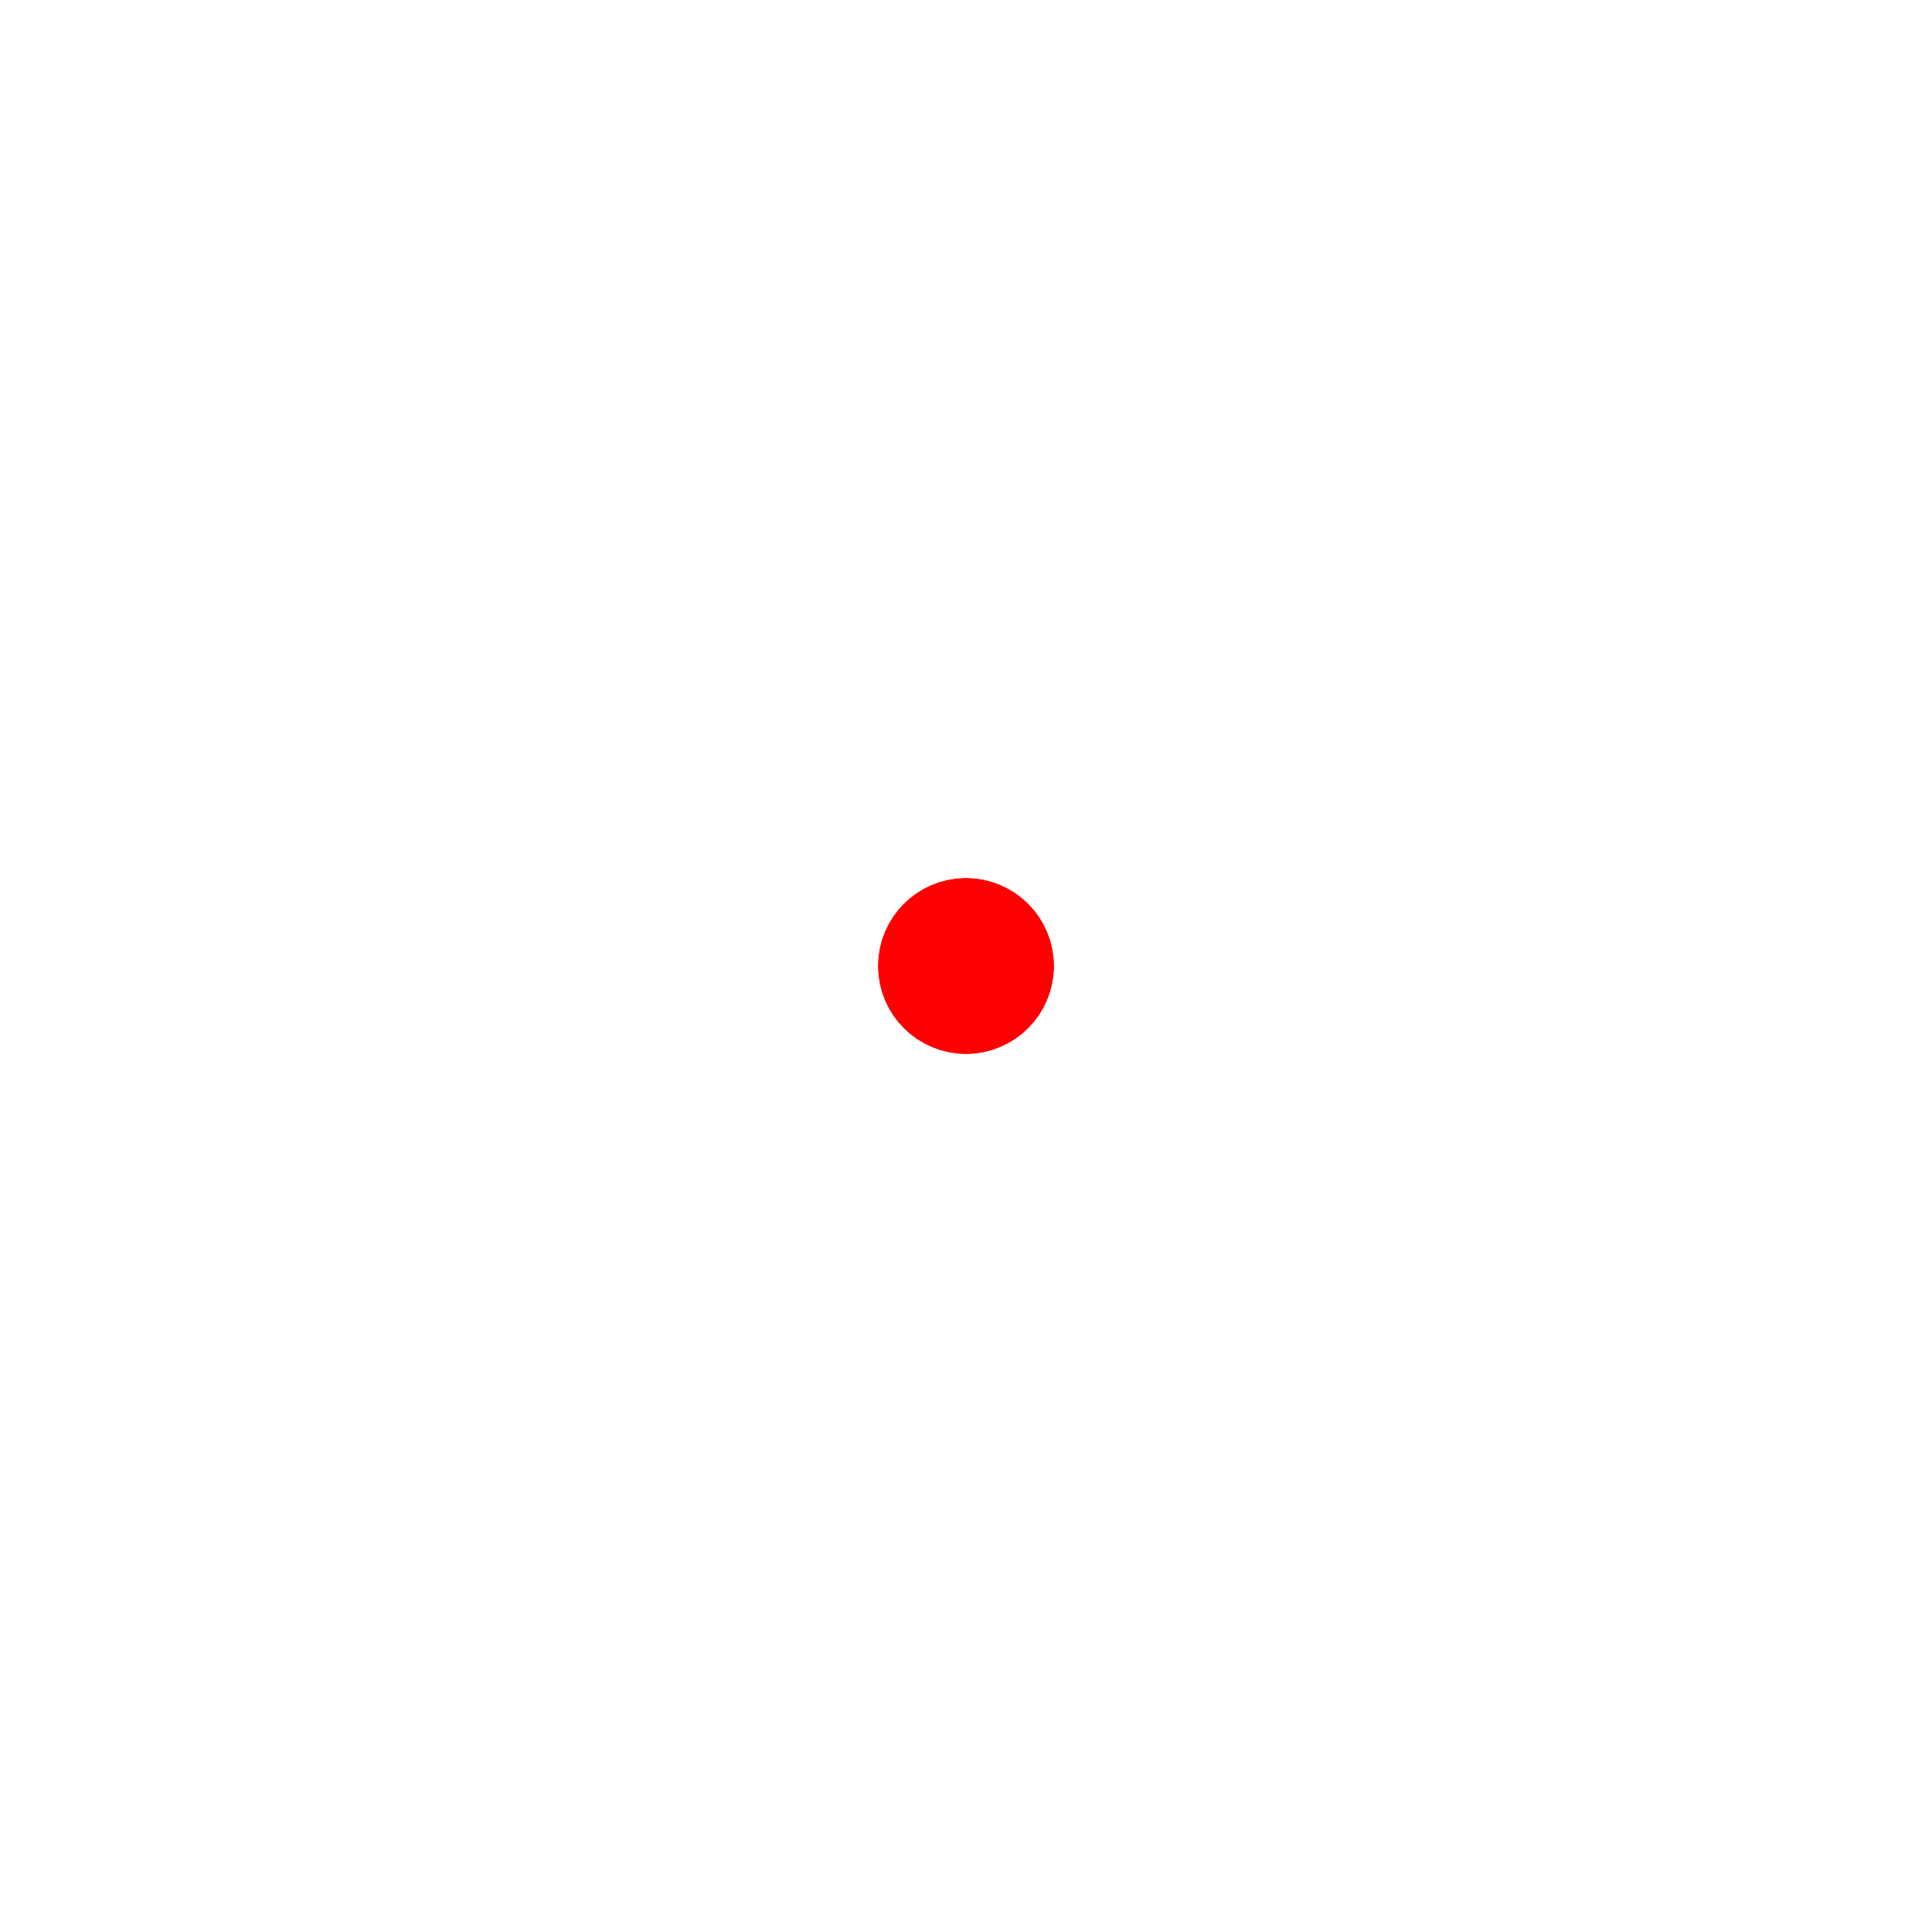
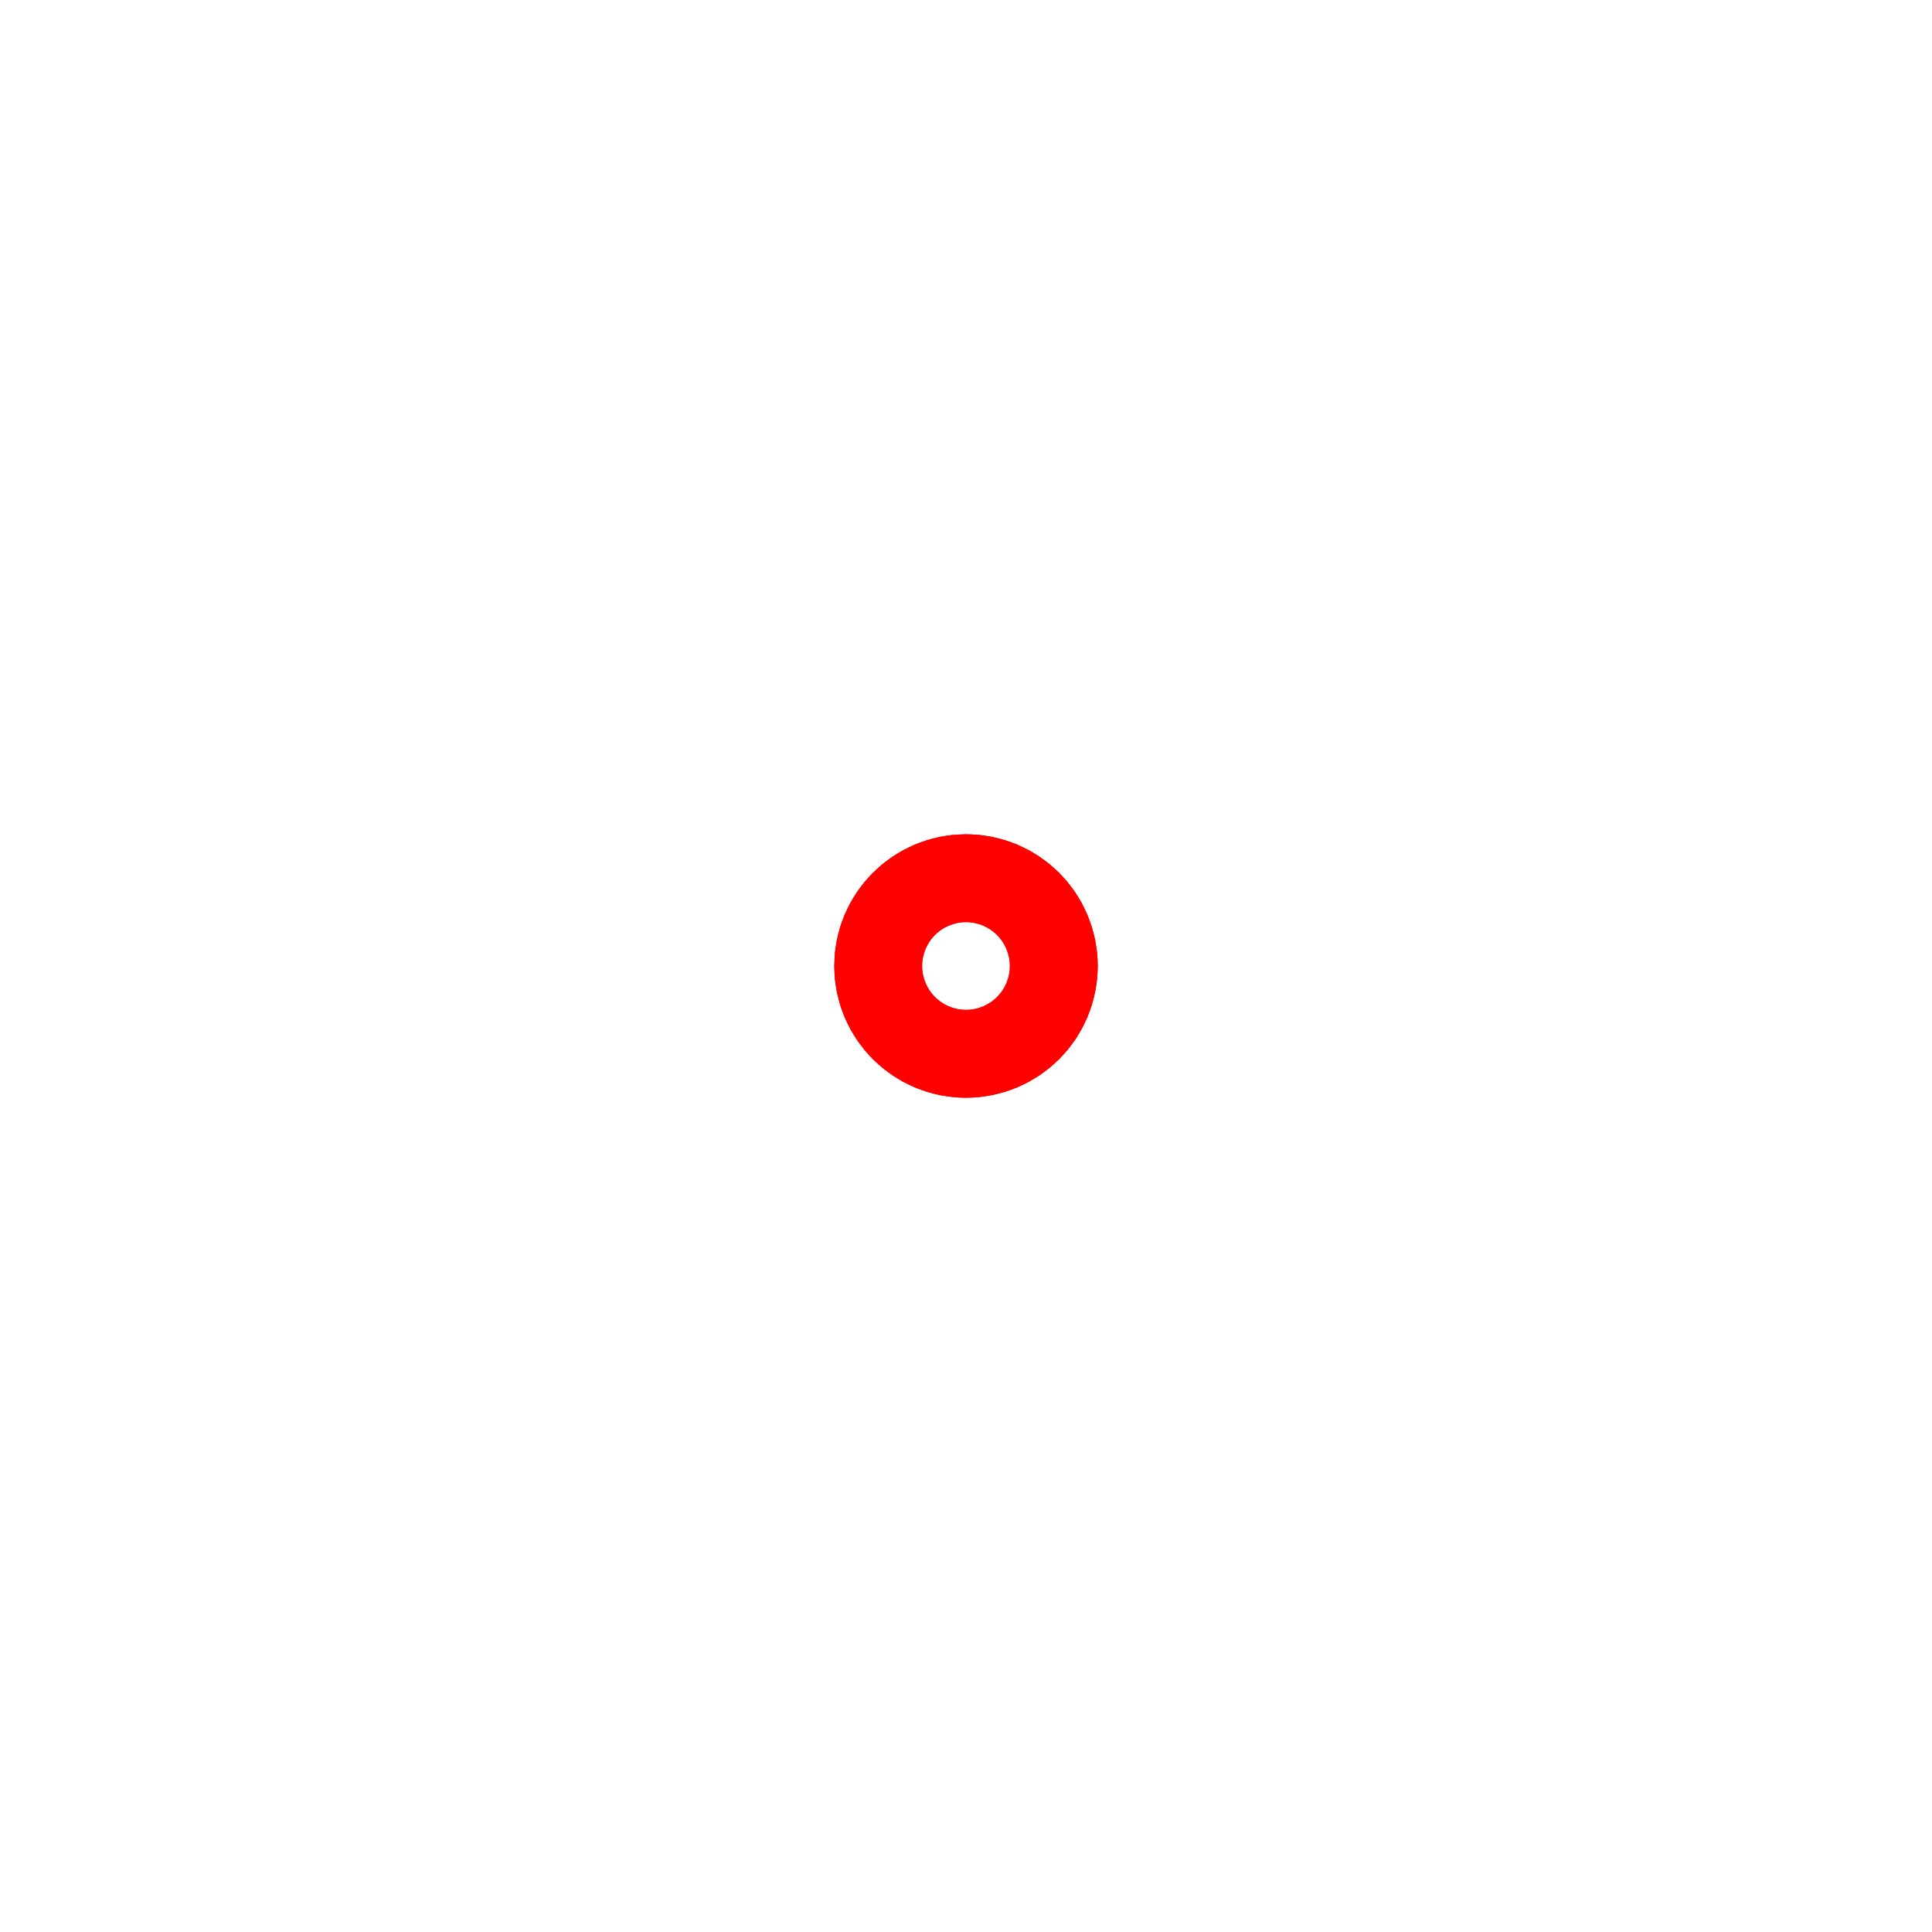
<svg xmlns="http://www.w3.org/2000/svg" width="44" height="44" viewBox="0 0 44 44" stroke="#ff0000">
-   <g fill="none" fill-rule="evenodd" stroke-width="2">
+   <g fill="none" fill-rule="evenodd" stroke-width="4">
    <circle cx="22" cy="22" r="1">
      <animate attributeName="r" begin="0s" dur="1.8s" values="1; 20" calcMode="spline" keyTimes="0; 1" keySplines="0.165, 0.84, 0.44, 1" repeatCount="indefinite" />
      <animate attributeName="stroke-opacity" begin="0s" dur="1.8s" values="1; 0" calcMode="spline" keyTimes="0; 1" keySplines="0.3, 0.61, 0.355, 1" repeatCount="indefinite" />
    </circle>
    <circle cx="22" cy="22" r="1">
      <animate attributeName="r" begin="-0.9s" dur="1.8s" values="1; 20" calcMode="spline" keyTimes="0; 1" keySplines="0.165, 0.84, 0.44, 1" repeatCount="indefinite" />
      <animate attributeName="stroke-opacity" begin="-0.9s" dur="1.8s" values="1; 0" calcMode="spline" keyTimes="0; 1" keySplines="0.3, 0.61, 0.355, 1" repeatCount="indefinite" />
    </circle>
  </g>
</svg>
